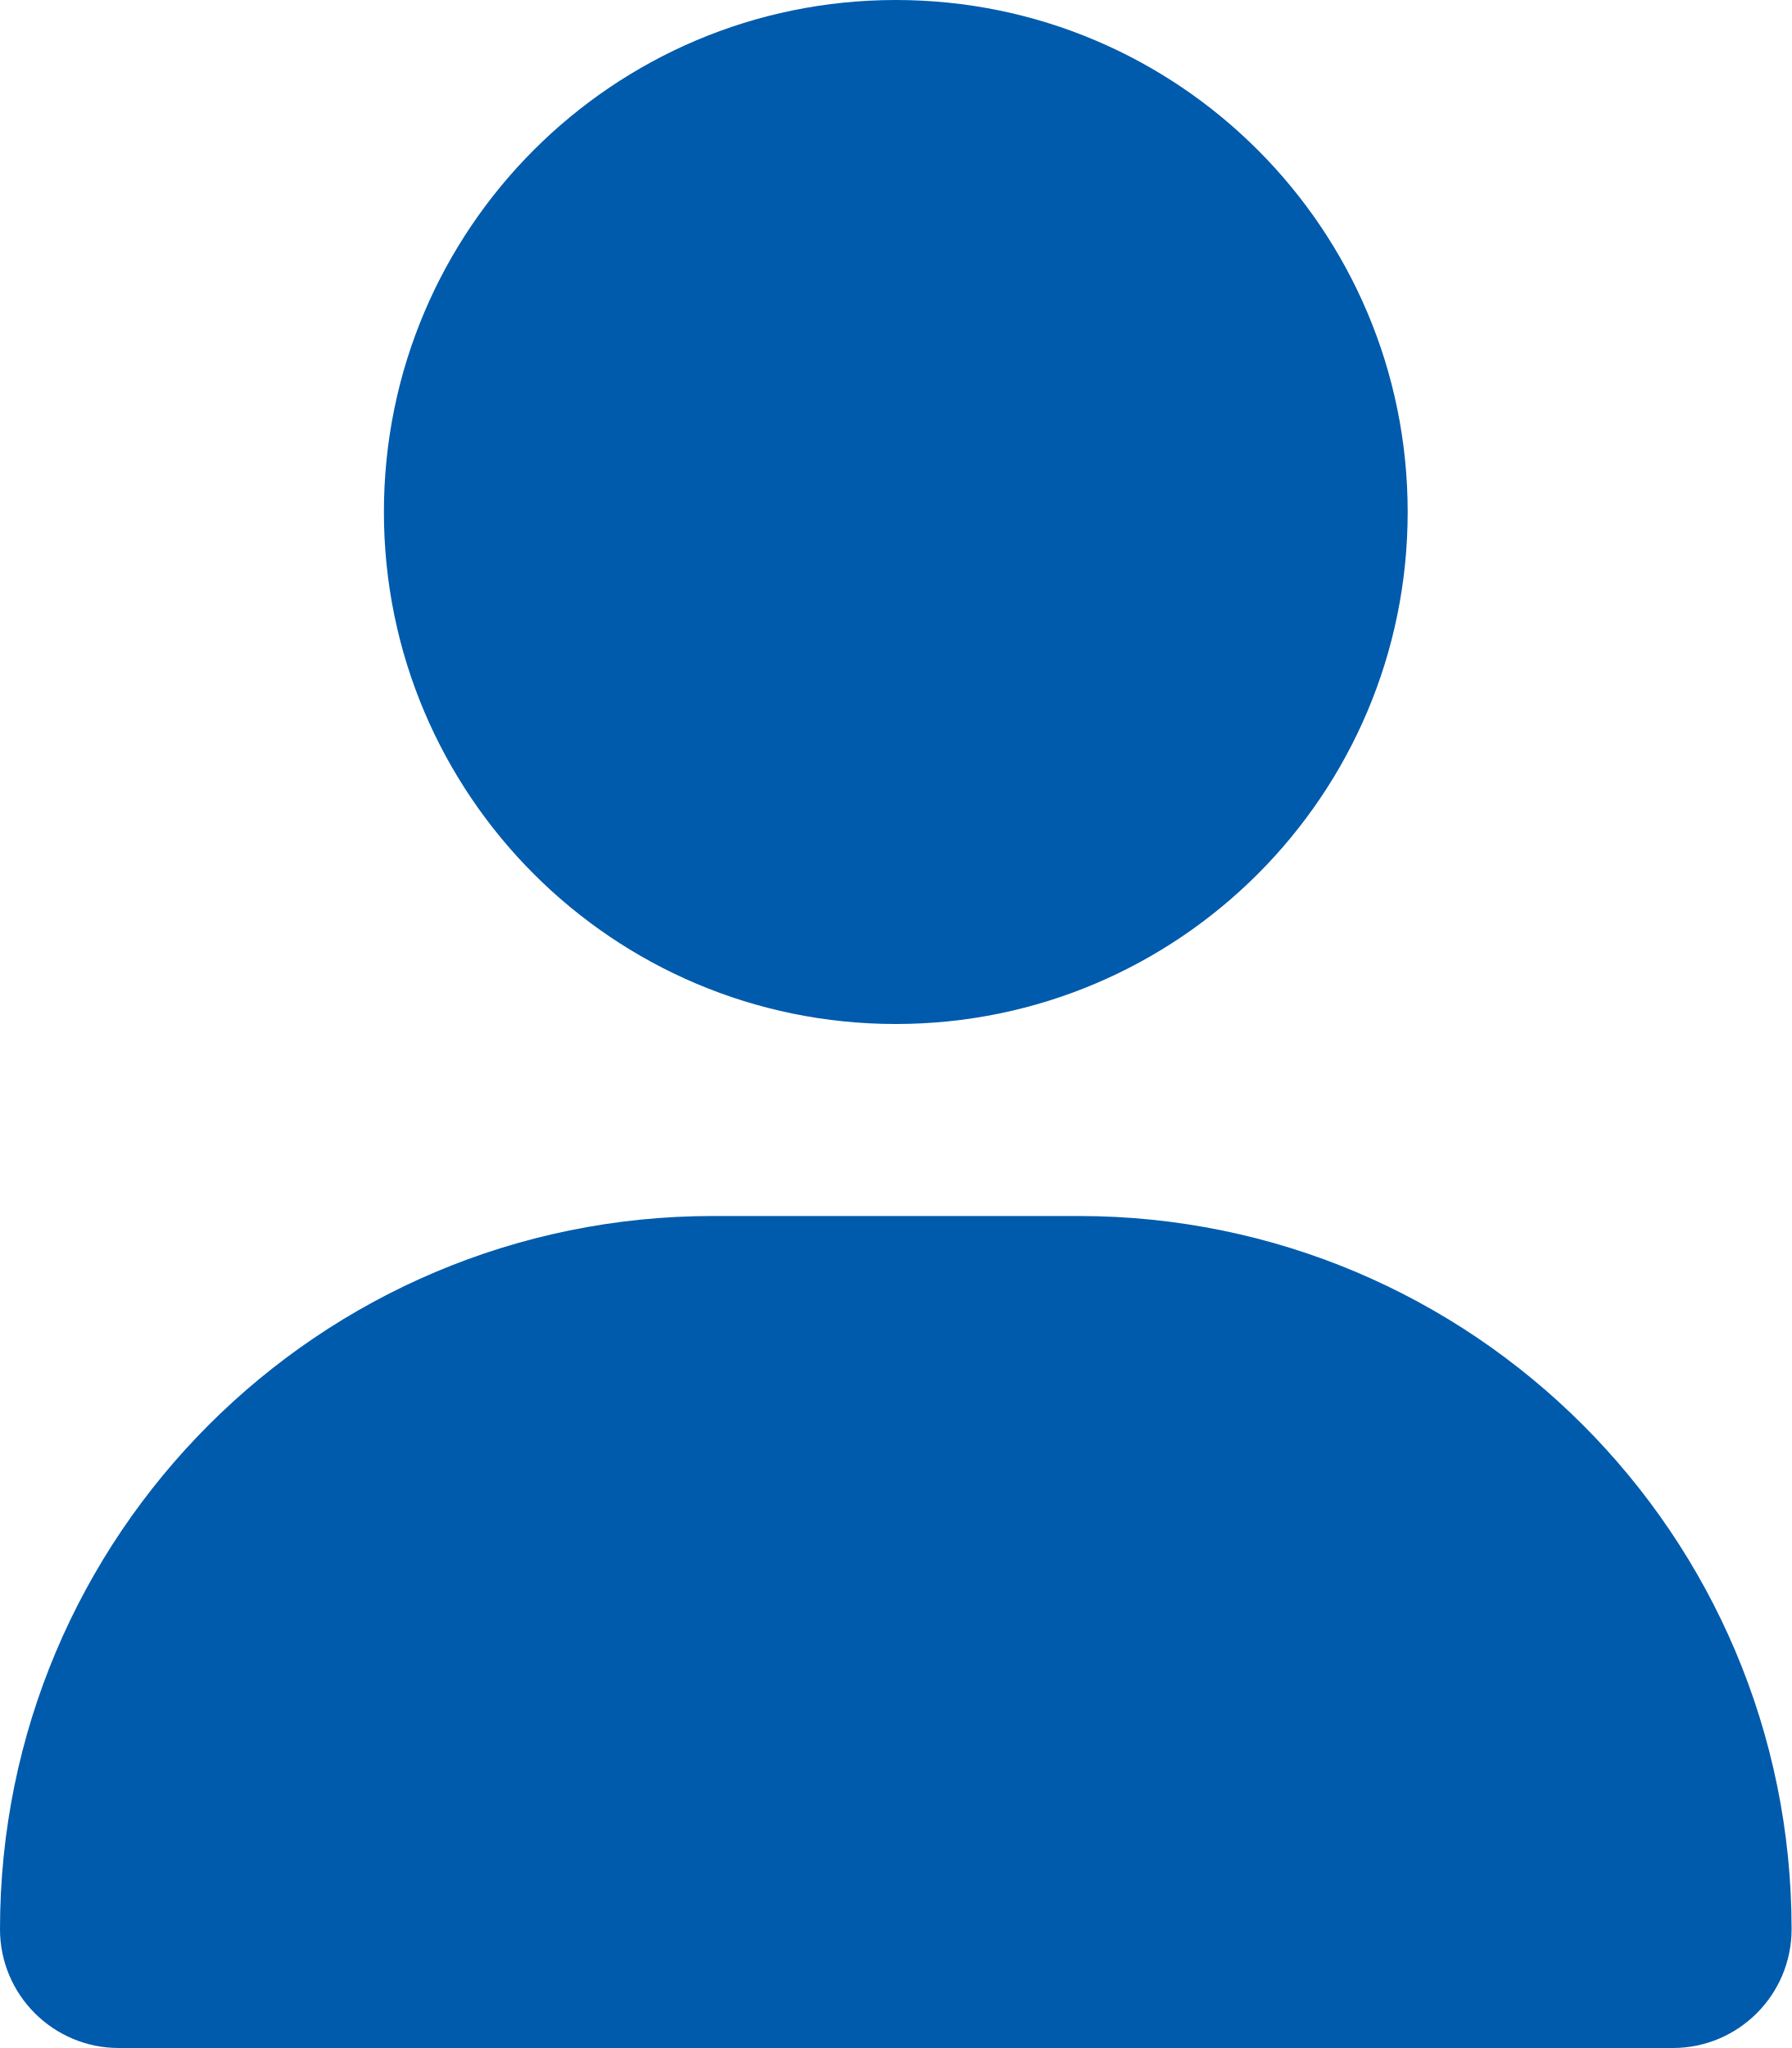
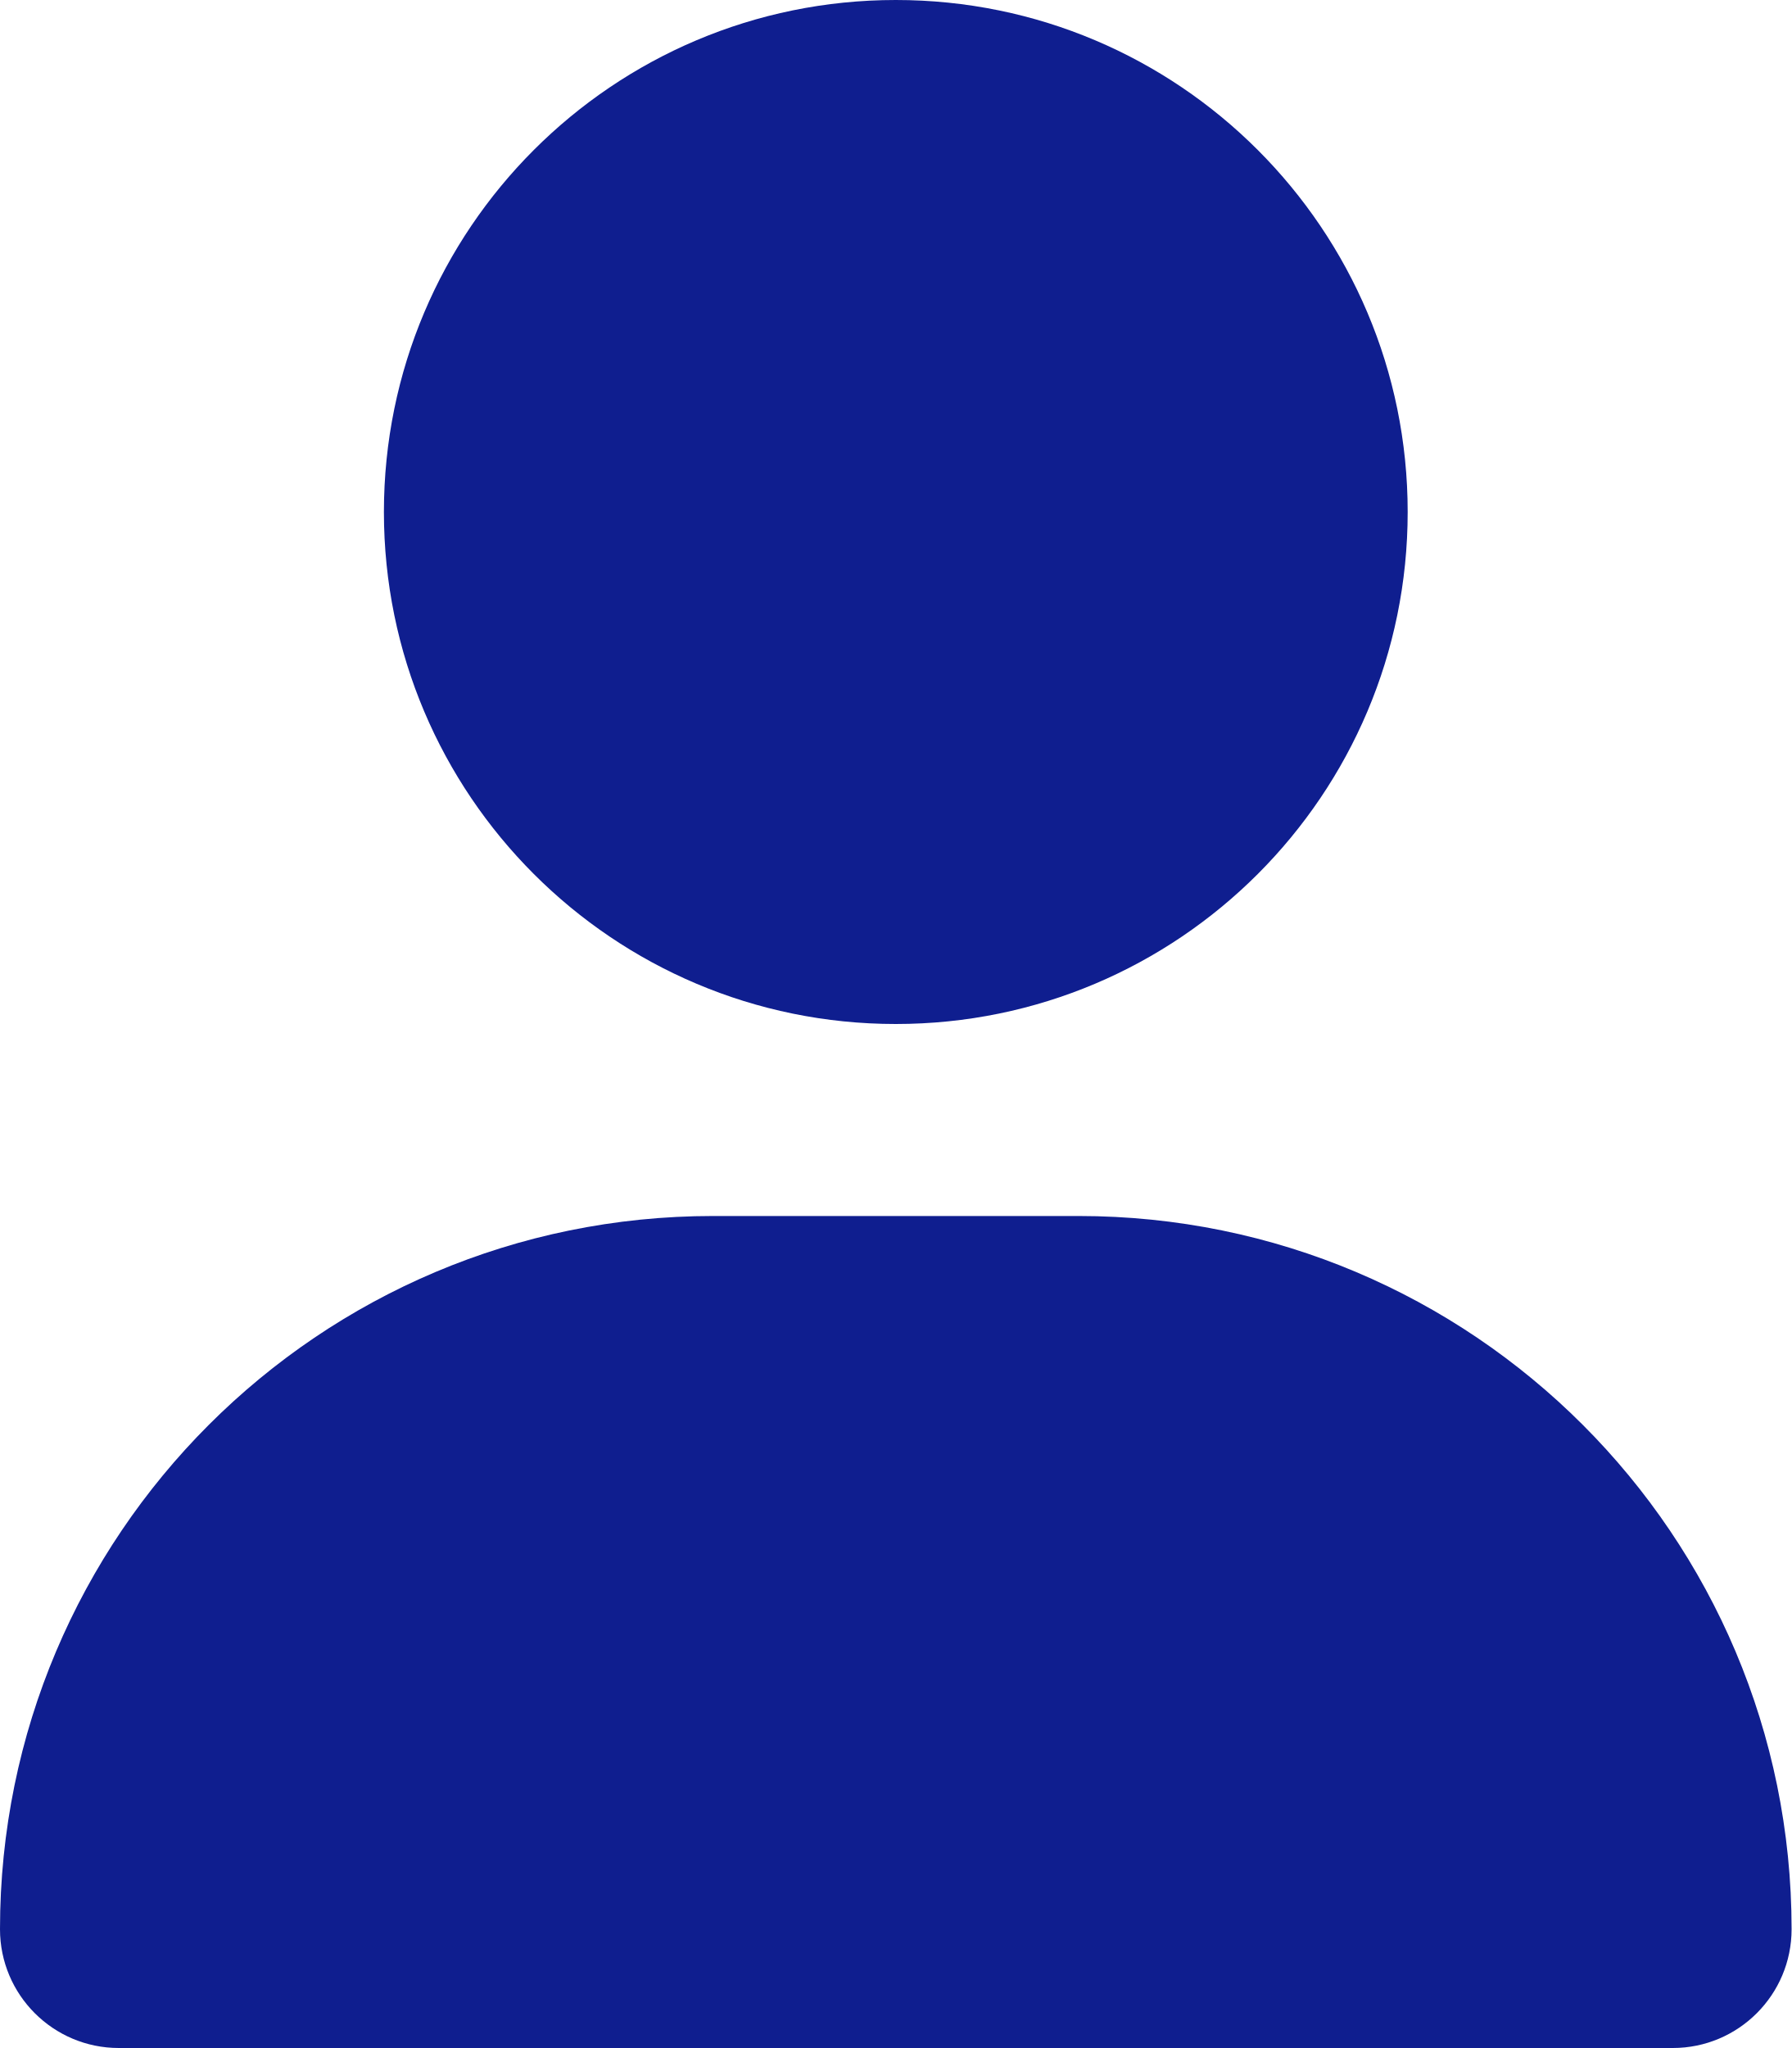
<svg xmlns="http://www.w3.org/2000/svg" viewBox="0 0 448 512">
-   <path fill="#005bad" d="M224 256A128 128 0 1 0 224 0a128 128 0 1 0 0 256zm-45.7 48C79.8 304 0 383.8 0 482.3C0 498.7 13.3 512 29.7 512l388.6 0c16.4 0 29.7-13.3 29.7-29.7C448 383.8 368.2 304 269.7 304l-91.4 0z" />
+   <path fill="#0f1e8f" d="M224 256A128 128 0 1 0 224 0a128 128 0 1 0 0 256zm-45.7 48C79.8 304 0 383.8 0 482.3C0 498.7 13.3 512 29.7 512l388.6 0c16.4 0 29.7-13.3 29.7-29.7C448 383.8 368.2 304 269.7 304l-91.4 0z" />
</svg>
